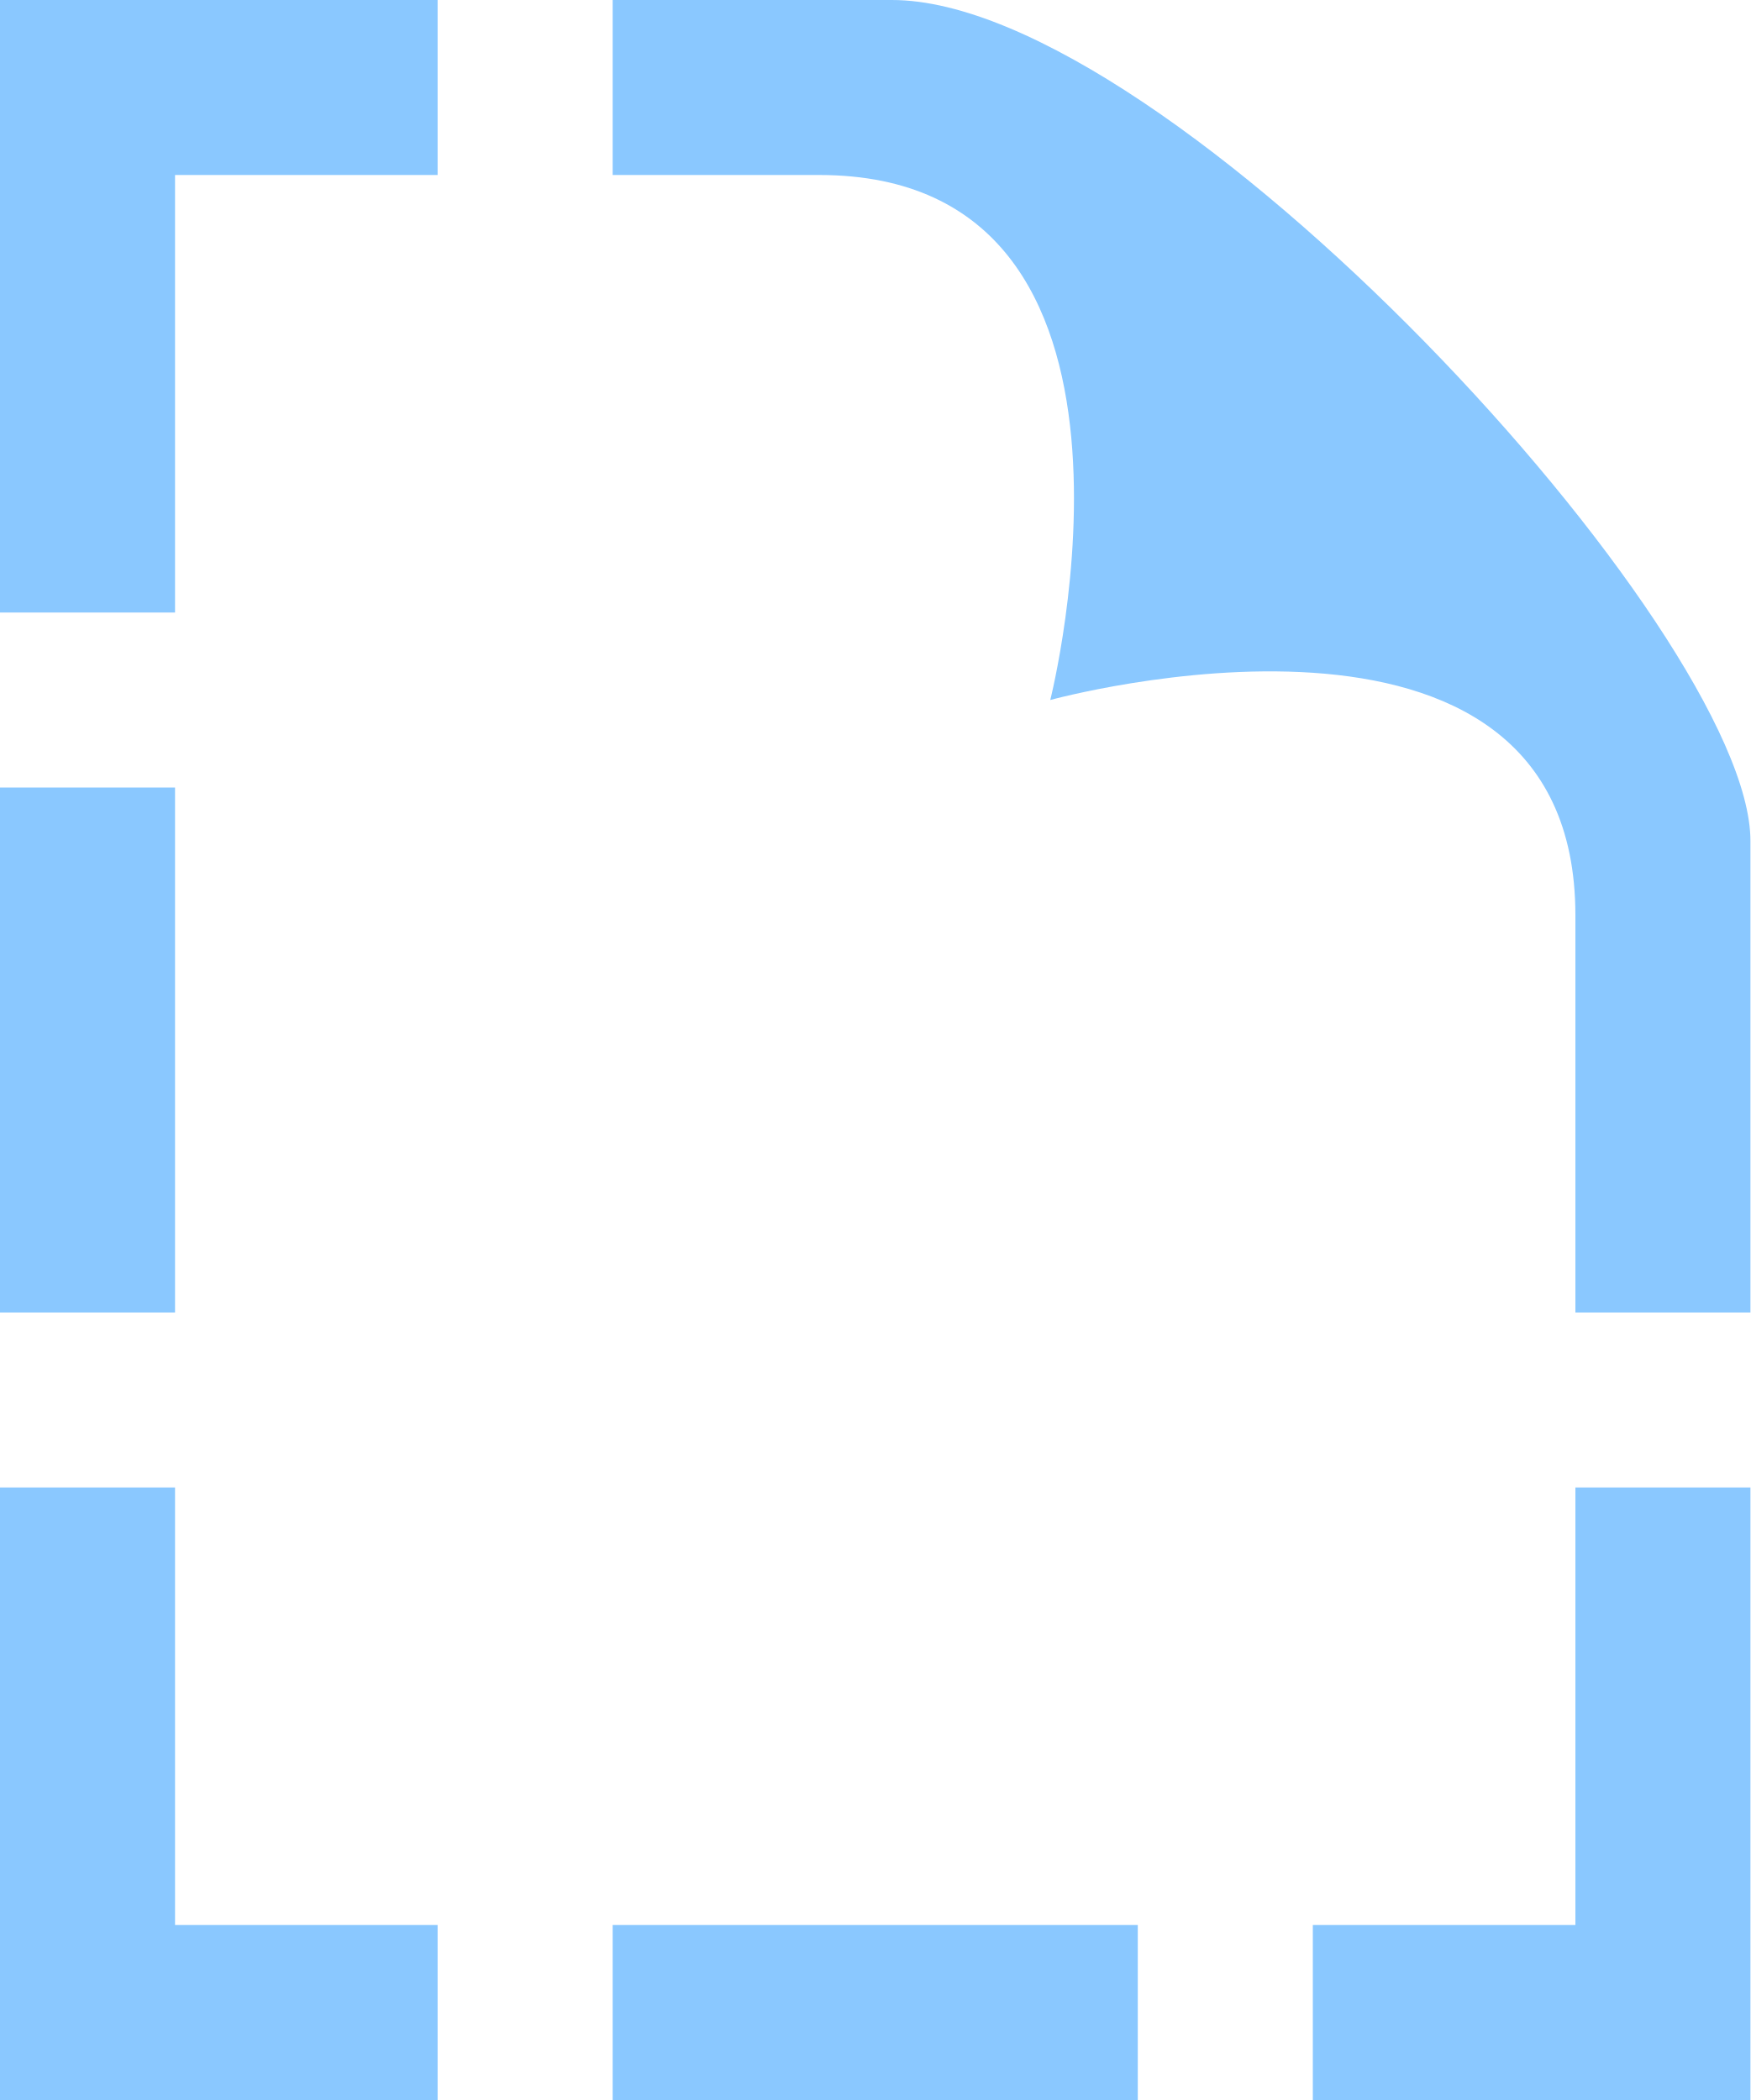
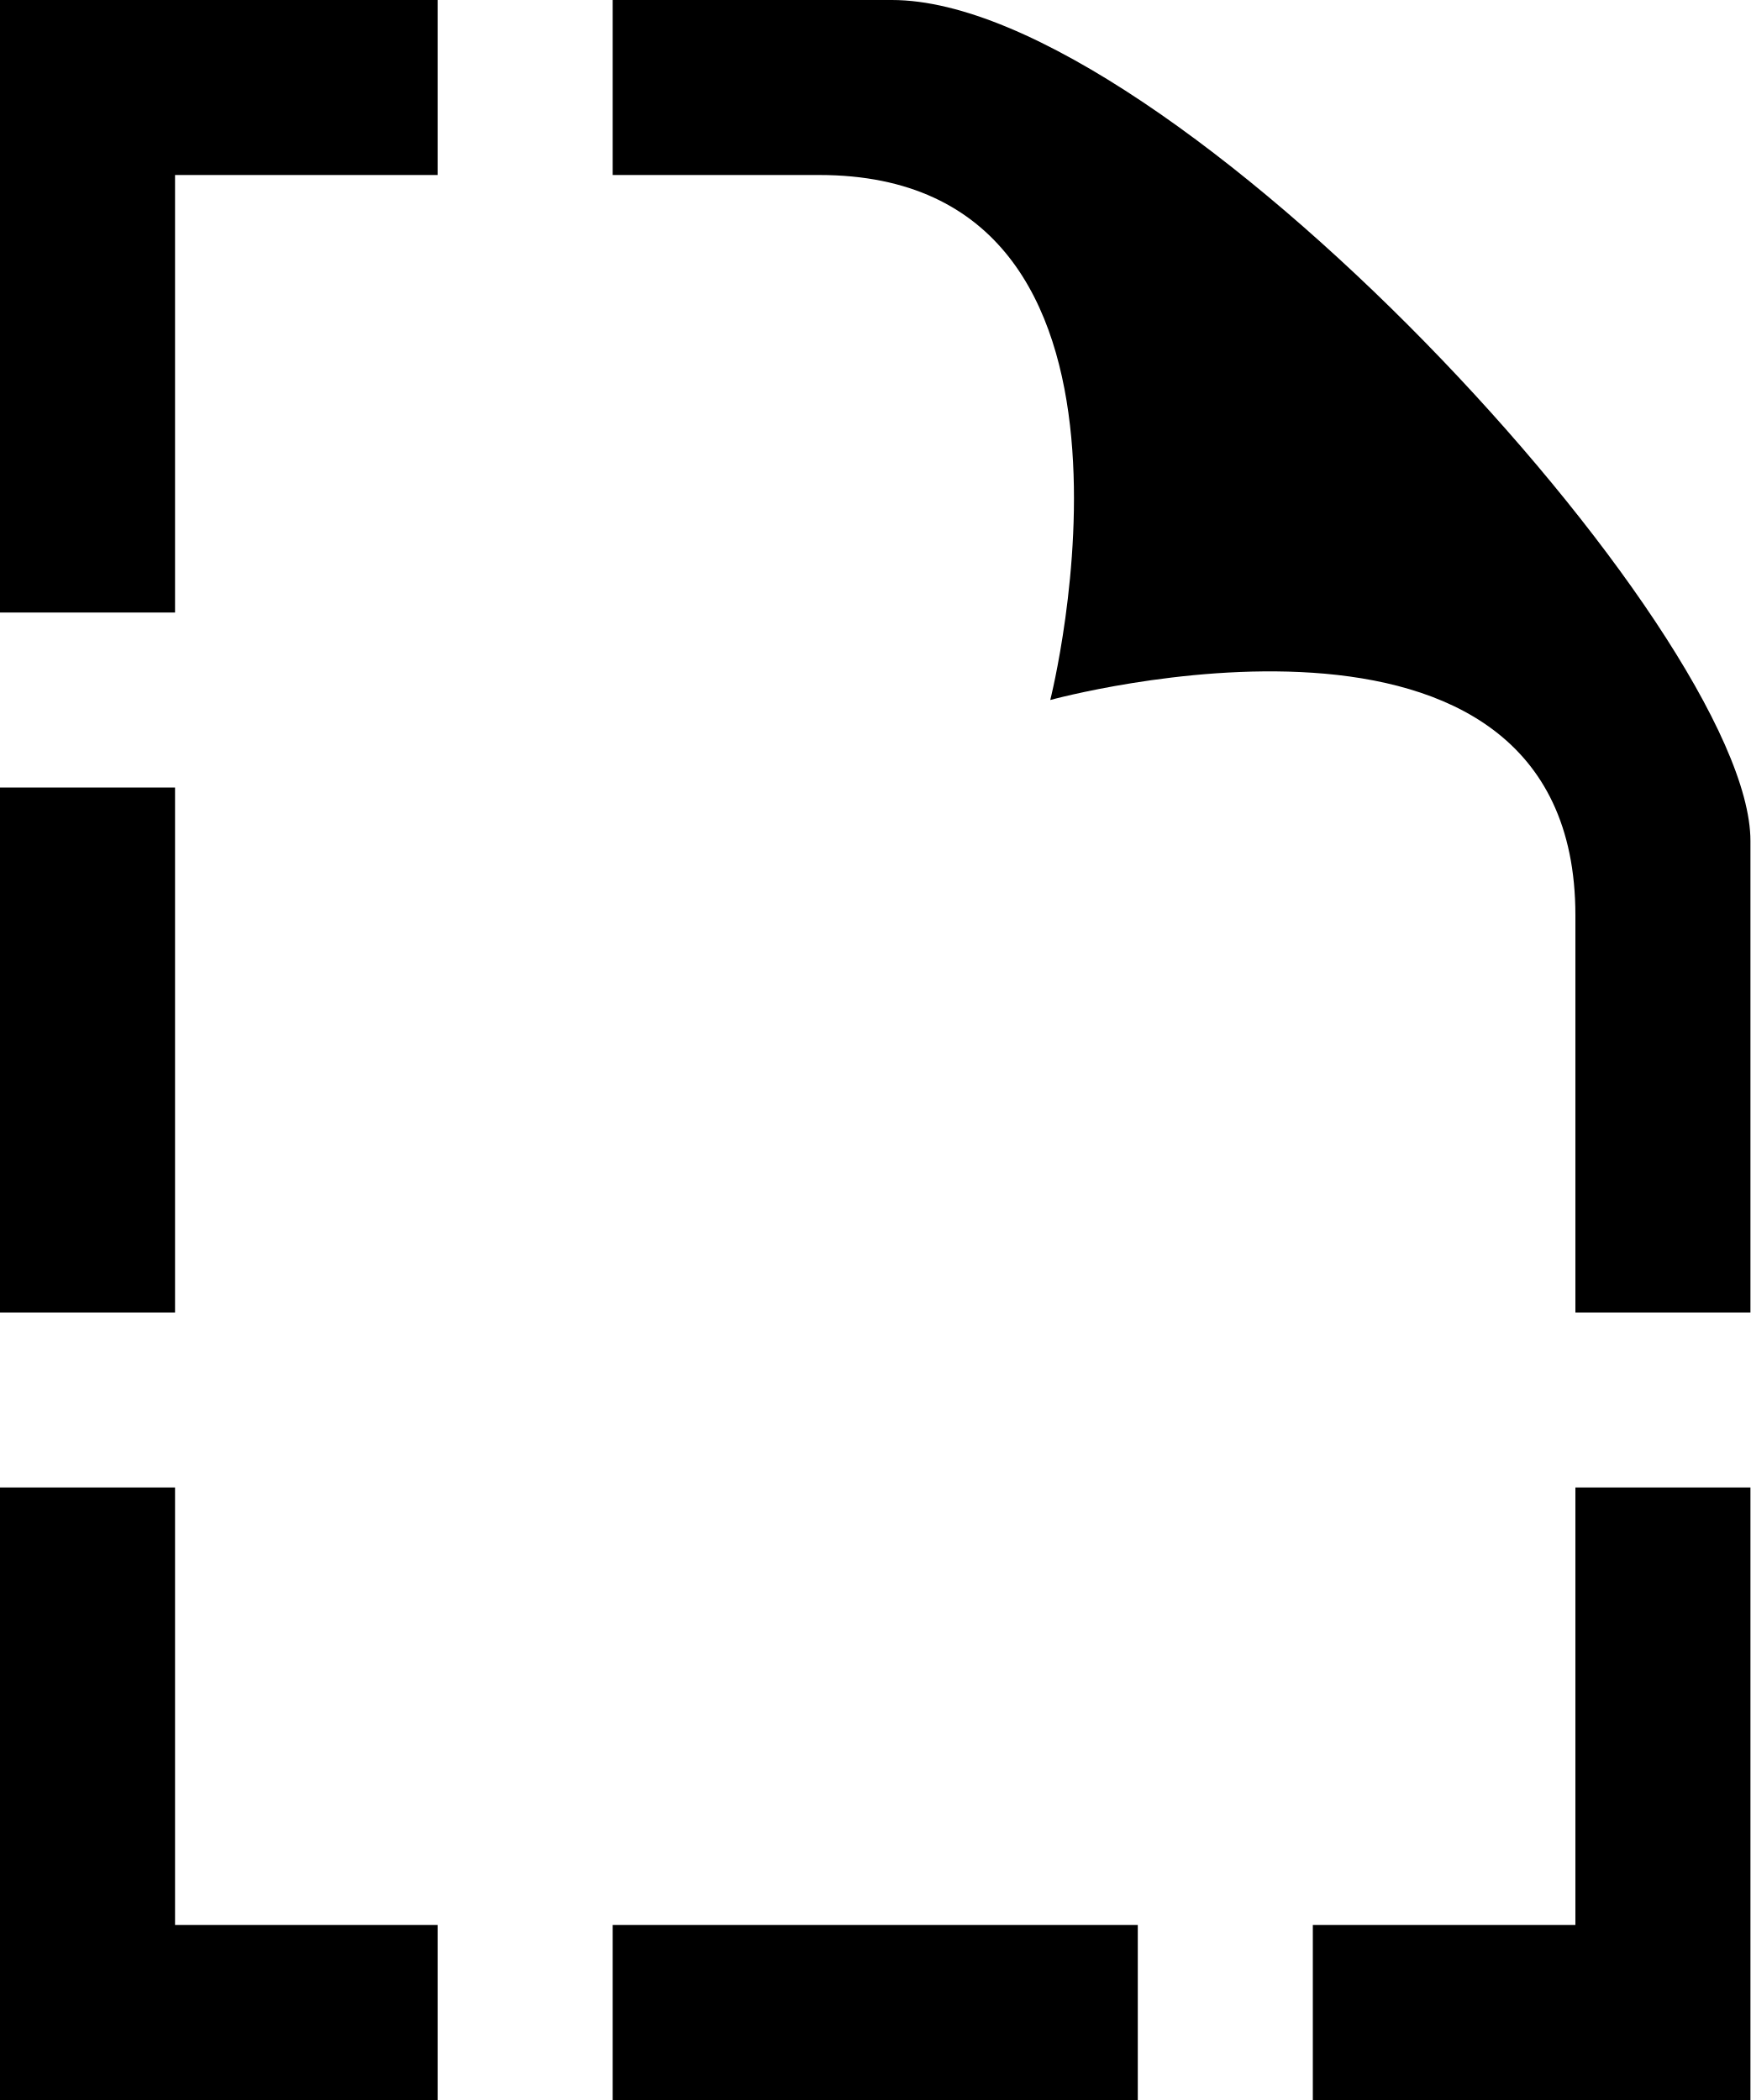
<svg xmlns="http://www.w3.org/2000/svg" viewBox="0 0 20 24">
  <g id="Layer_2" data-name="Layer 2">
    <g id="Layer_1-2" data-name="Layer 1">
      <g id="Layer_2-2" data-name="Layer 2">
        <g id="Layer_1-2-2" data-name="Layer 1-2">
-           <path fill="#8ac8ff" d="M0,9H2v6H0ZM9.36,2C13.52,2,12,8,12,8s6-1.65,6,2.46V15h2V9.61C20,7.22,13.35,0,10.19,0H7V2ZM2,7V2H5V0H0V7ZM2,22V17H0v7H5V22Zm16-5v5H15v2h5V17ZM7,22v2h6V22Z" />
+           <path d="M0,9H2v6H0ZM9.36,2C13.52,2,12,8,12,8s6-1.65,6,2.46V15h2V9.61C20,7.22,13.35,0,10.19,0H7V2ZM2,7V2H5V0H0V7ZM2,22V17H0v7H5V22Zm16-5v5H15v2h5V17ZM7,22v2h6V22Z" />
        </g>
      </g>
    </g>
  </g>
</svg>
